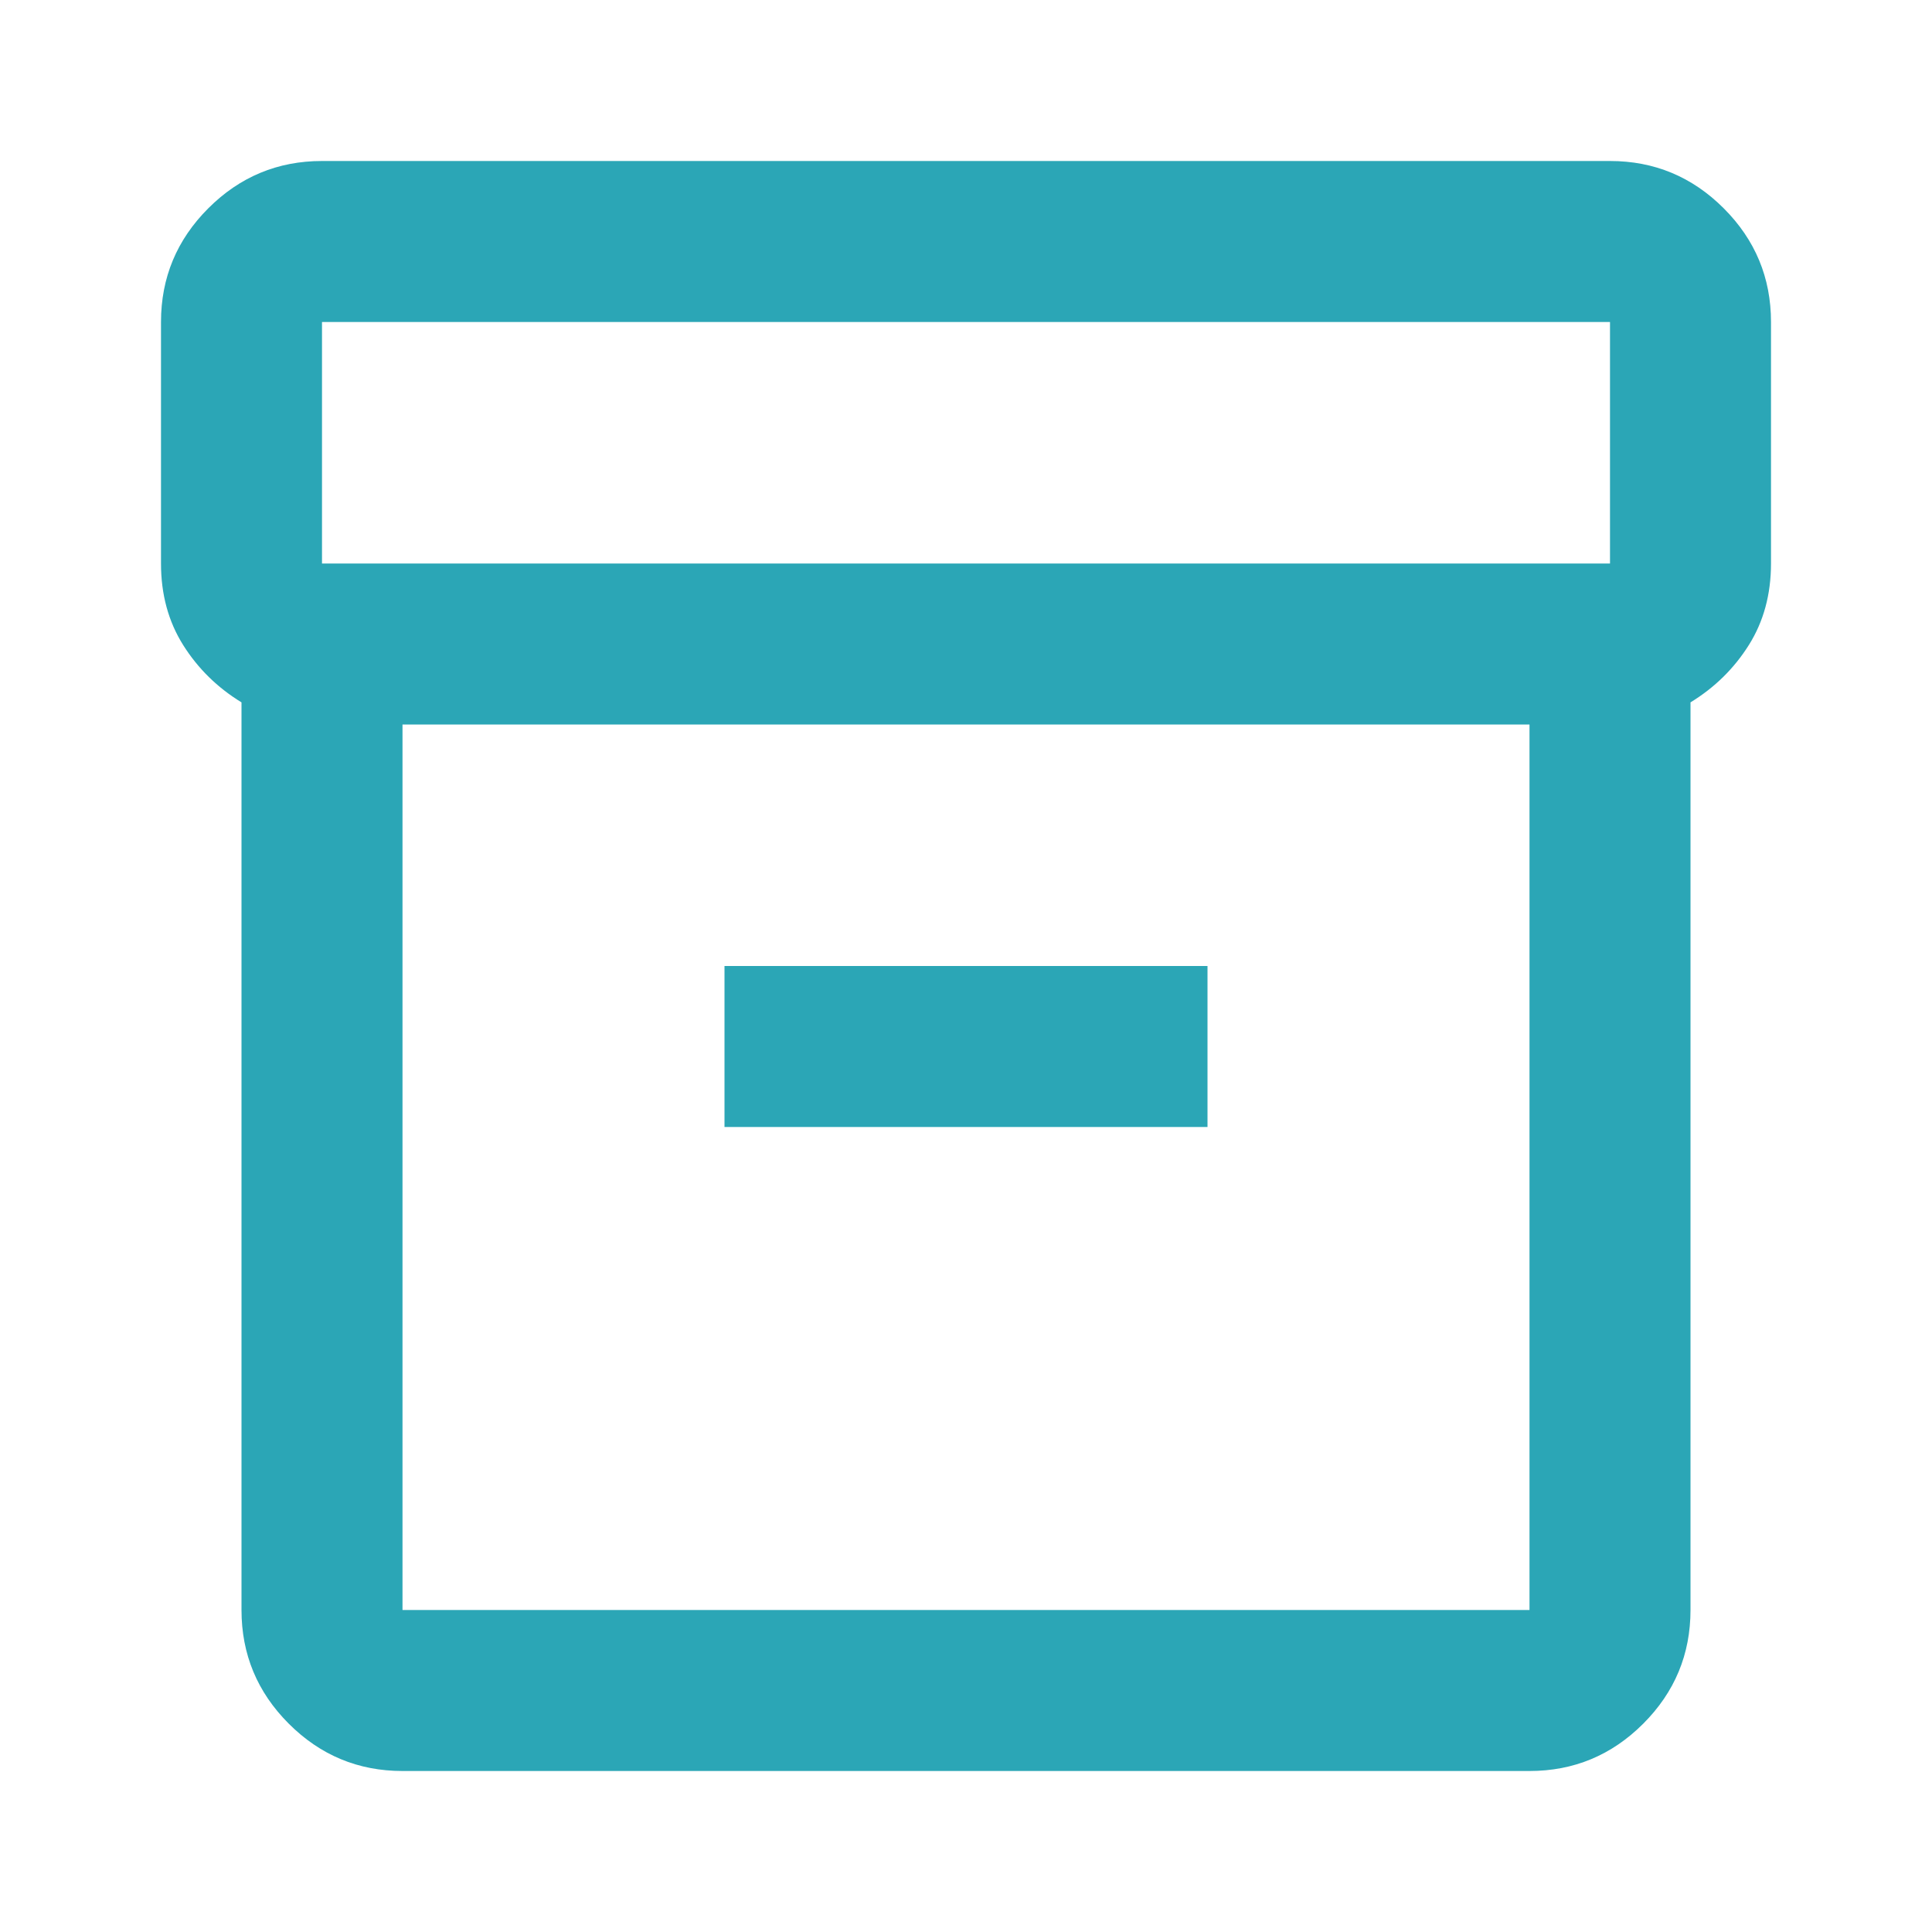
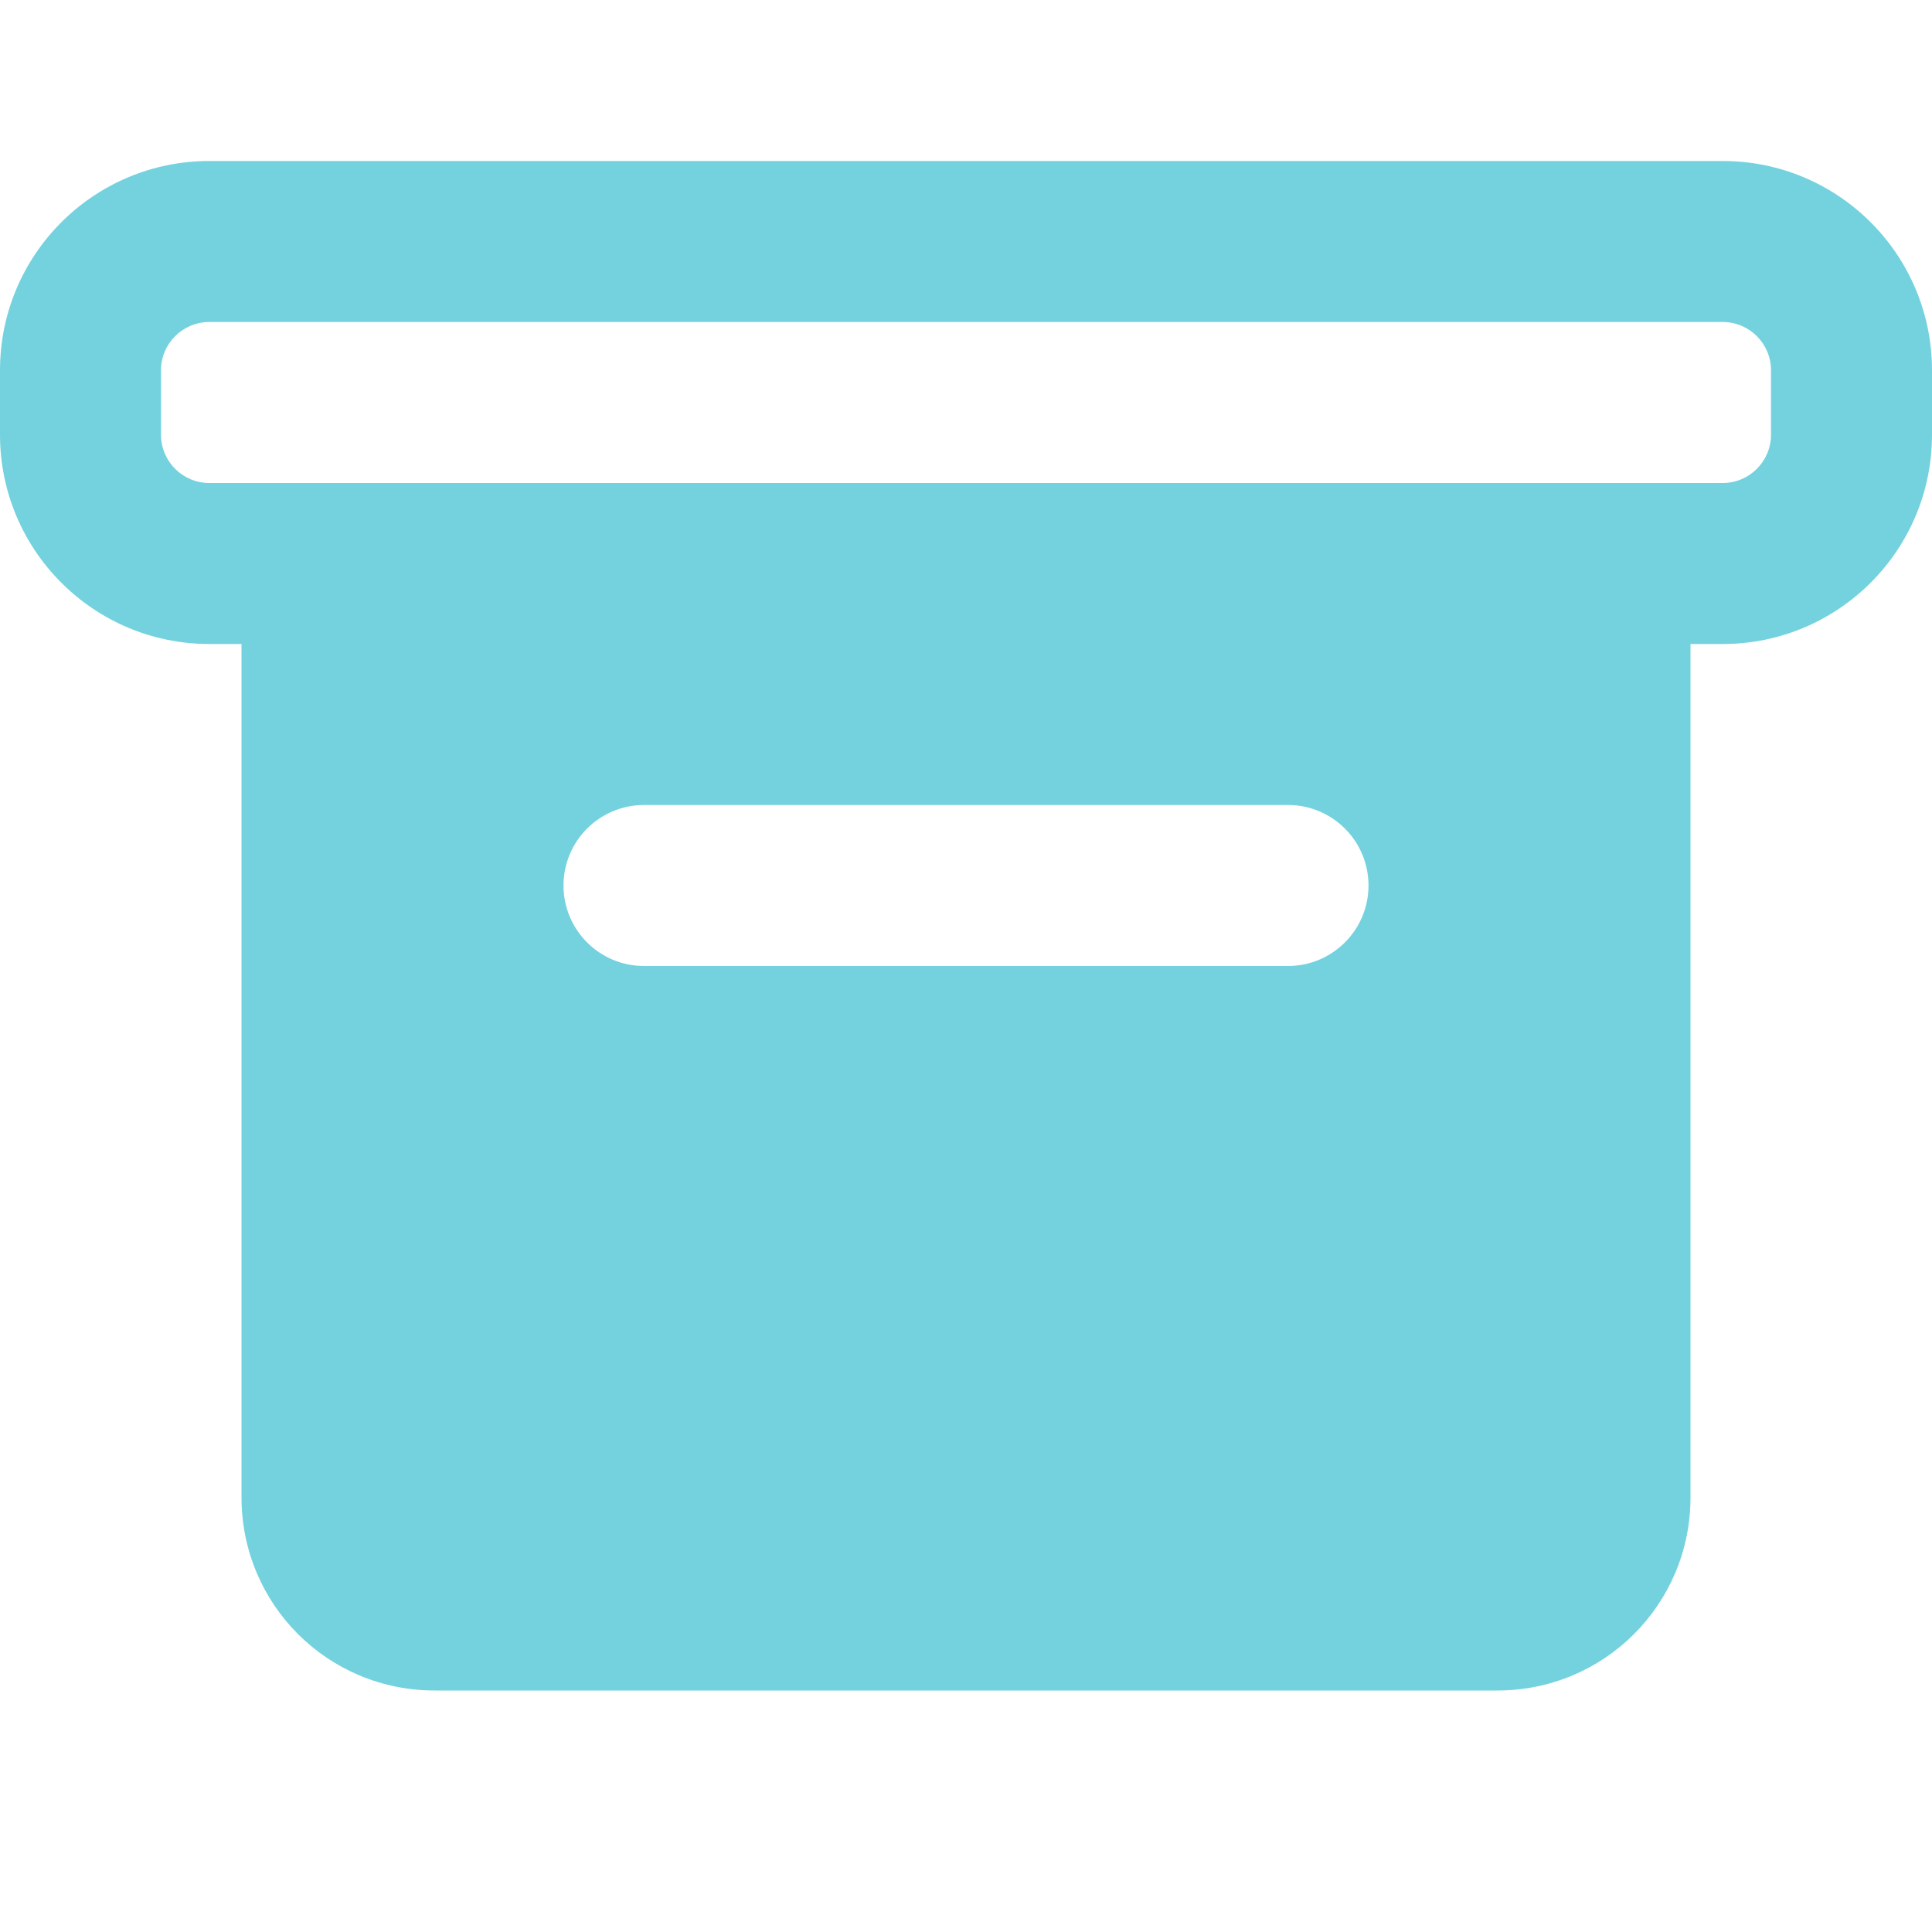
- <svg xmlns="http://www.w3.org/2000/svg" height="24px" viewBox="0 -960 960 960" width="24px" fill="#2BA6B6">
-   <path d="M200-80q-33 0-56.5-23.5T120-160v-451q-18-11-29-28.5T80-680v-120q0-33 23.5-56.5T160-880h640q33 0 56.5 23.5T880-800v120q0 23-11 40.5T840-611v451q0 33-23.5 56.5T760-80H200Zm0-520v440h560v-440H200Zm-40-80h640v-120H160v120Zm200 280h240v-80H360v80Zm120 20Z" />
+ <svg xmlns="http://www.w3.org/2000/svg" width="800px" height="800px" viewBox="0 0 24 24" fill="none">
+   <g id="SVGRepo_bgCarrier" stroke-width="0" />
+   <g id="SVGRepo_tracerCarrier" stroke-linecap="round" stroke-linejoin="round" />
+   <g id="SVGRepo_iconCarrier">
+     <path fill-rule="evenodd" clip-rule="evenodd" d="M0 4.6A2.6 2.6 0 0 1 2.6 2h18.8A2.6 2.6 0 0 1 24 4.6v.8A2.6 2.6 0 0 1 21.4 8H21v10.6c0 1.33-1.07 2.4-2.4 2.4H5.4C4.07 21 3 19.93 3 18.6V8h-.4A2.6 2.6 0 0 1 0 5.4v-.8ZM2.6 4a.6.6 0 0 0-.6.6v.8a.6.6 0 0 0 .6.6h18.8a.6.6 0 0 0 .6-.6v-.8a.6.6 0 0 0-.6-.6H2.6ZM8 10a1 1 0 1 0 0 2h8a1 1 0 1 0 0-2H8Z" fill="#73d2de" />
+   </g>
</svg>
